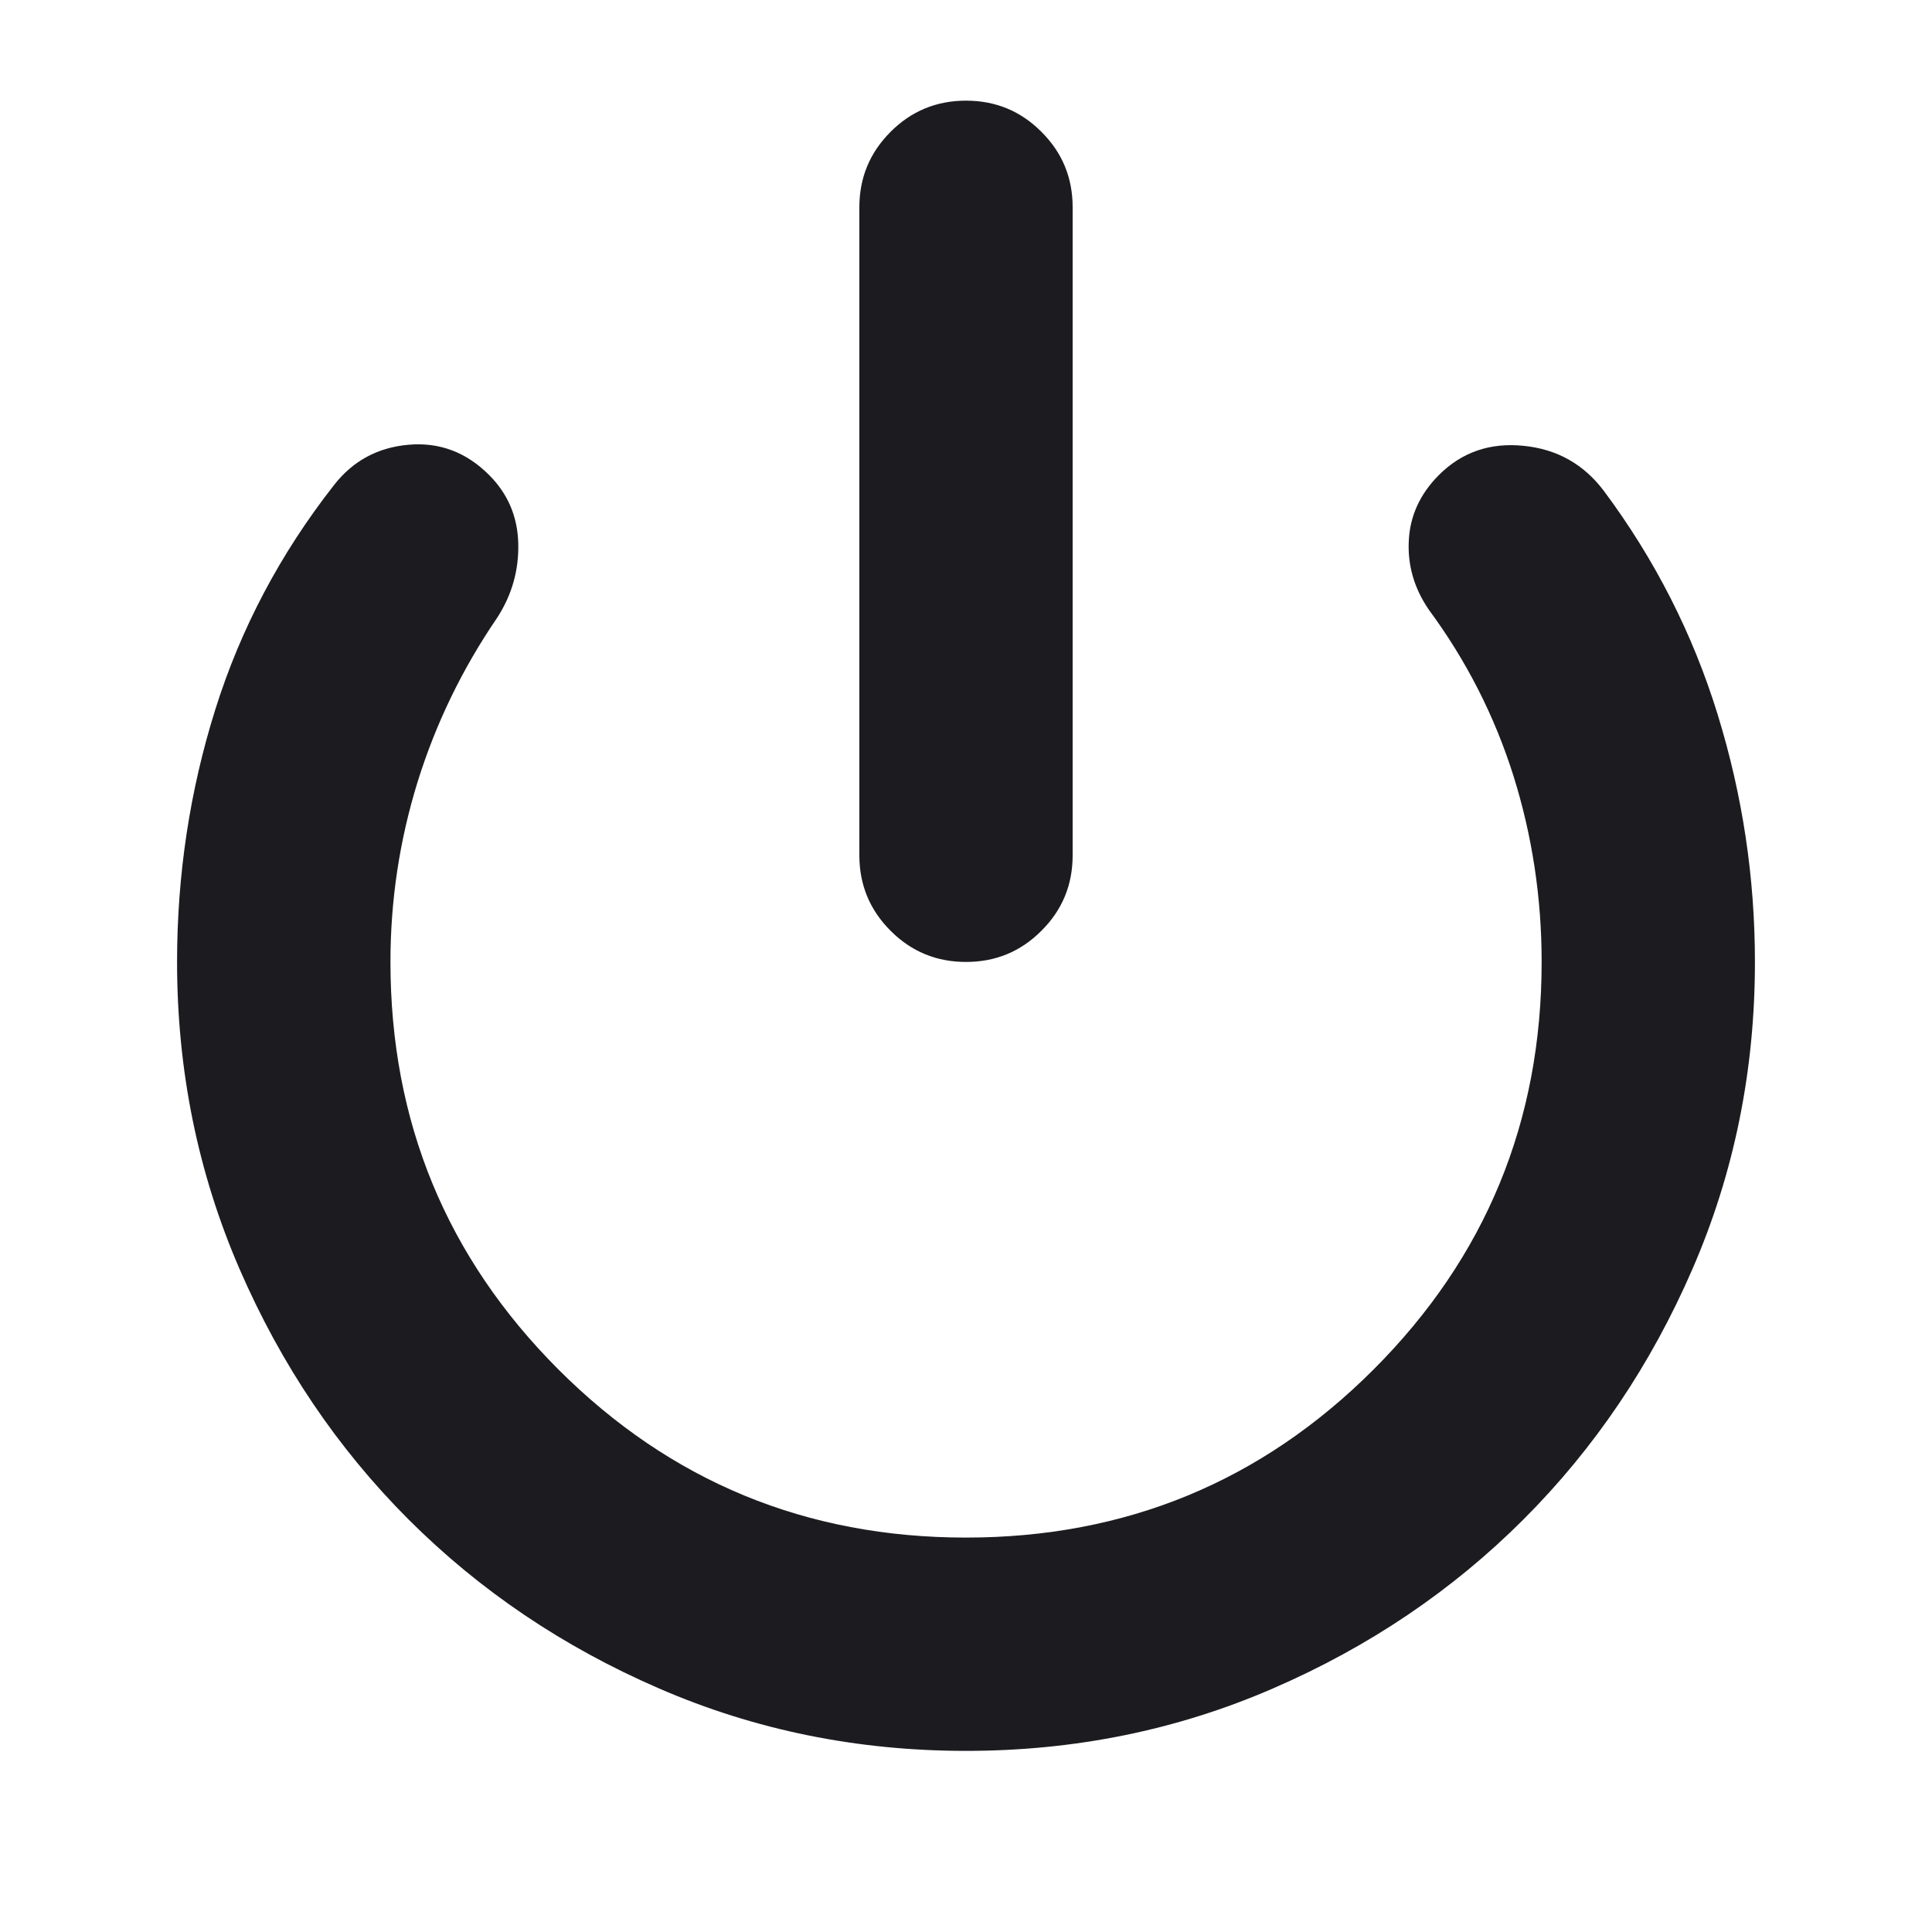
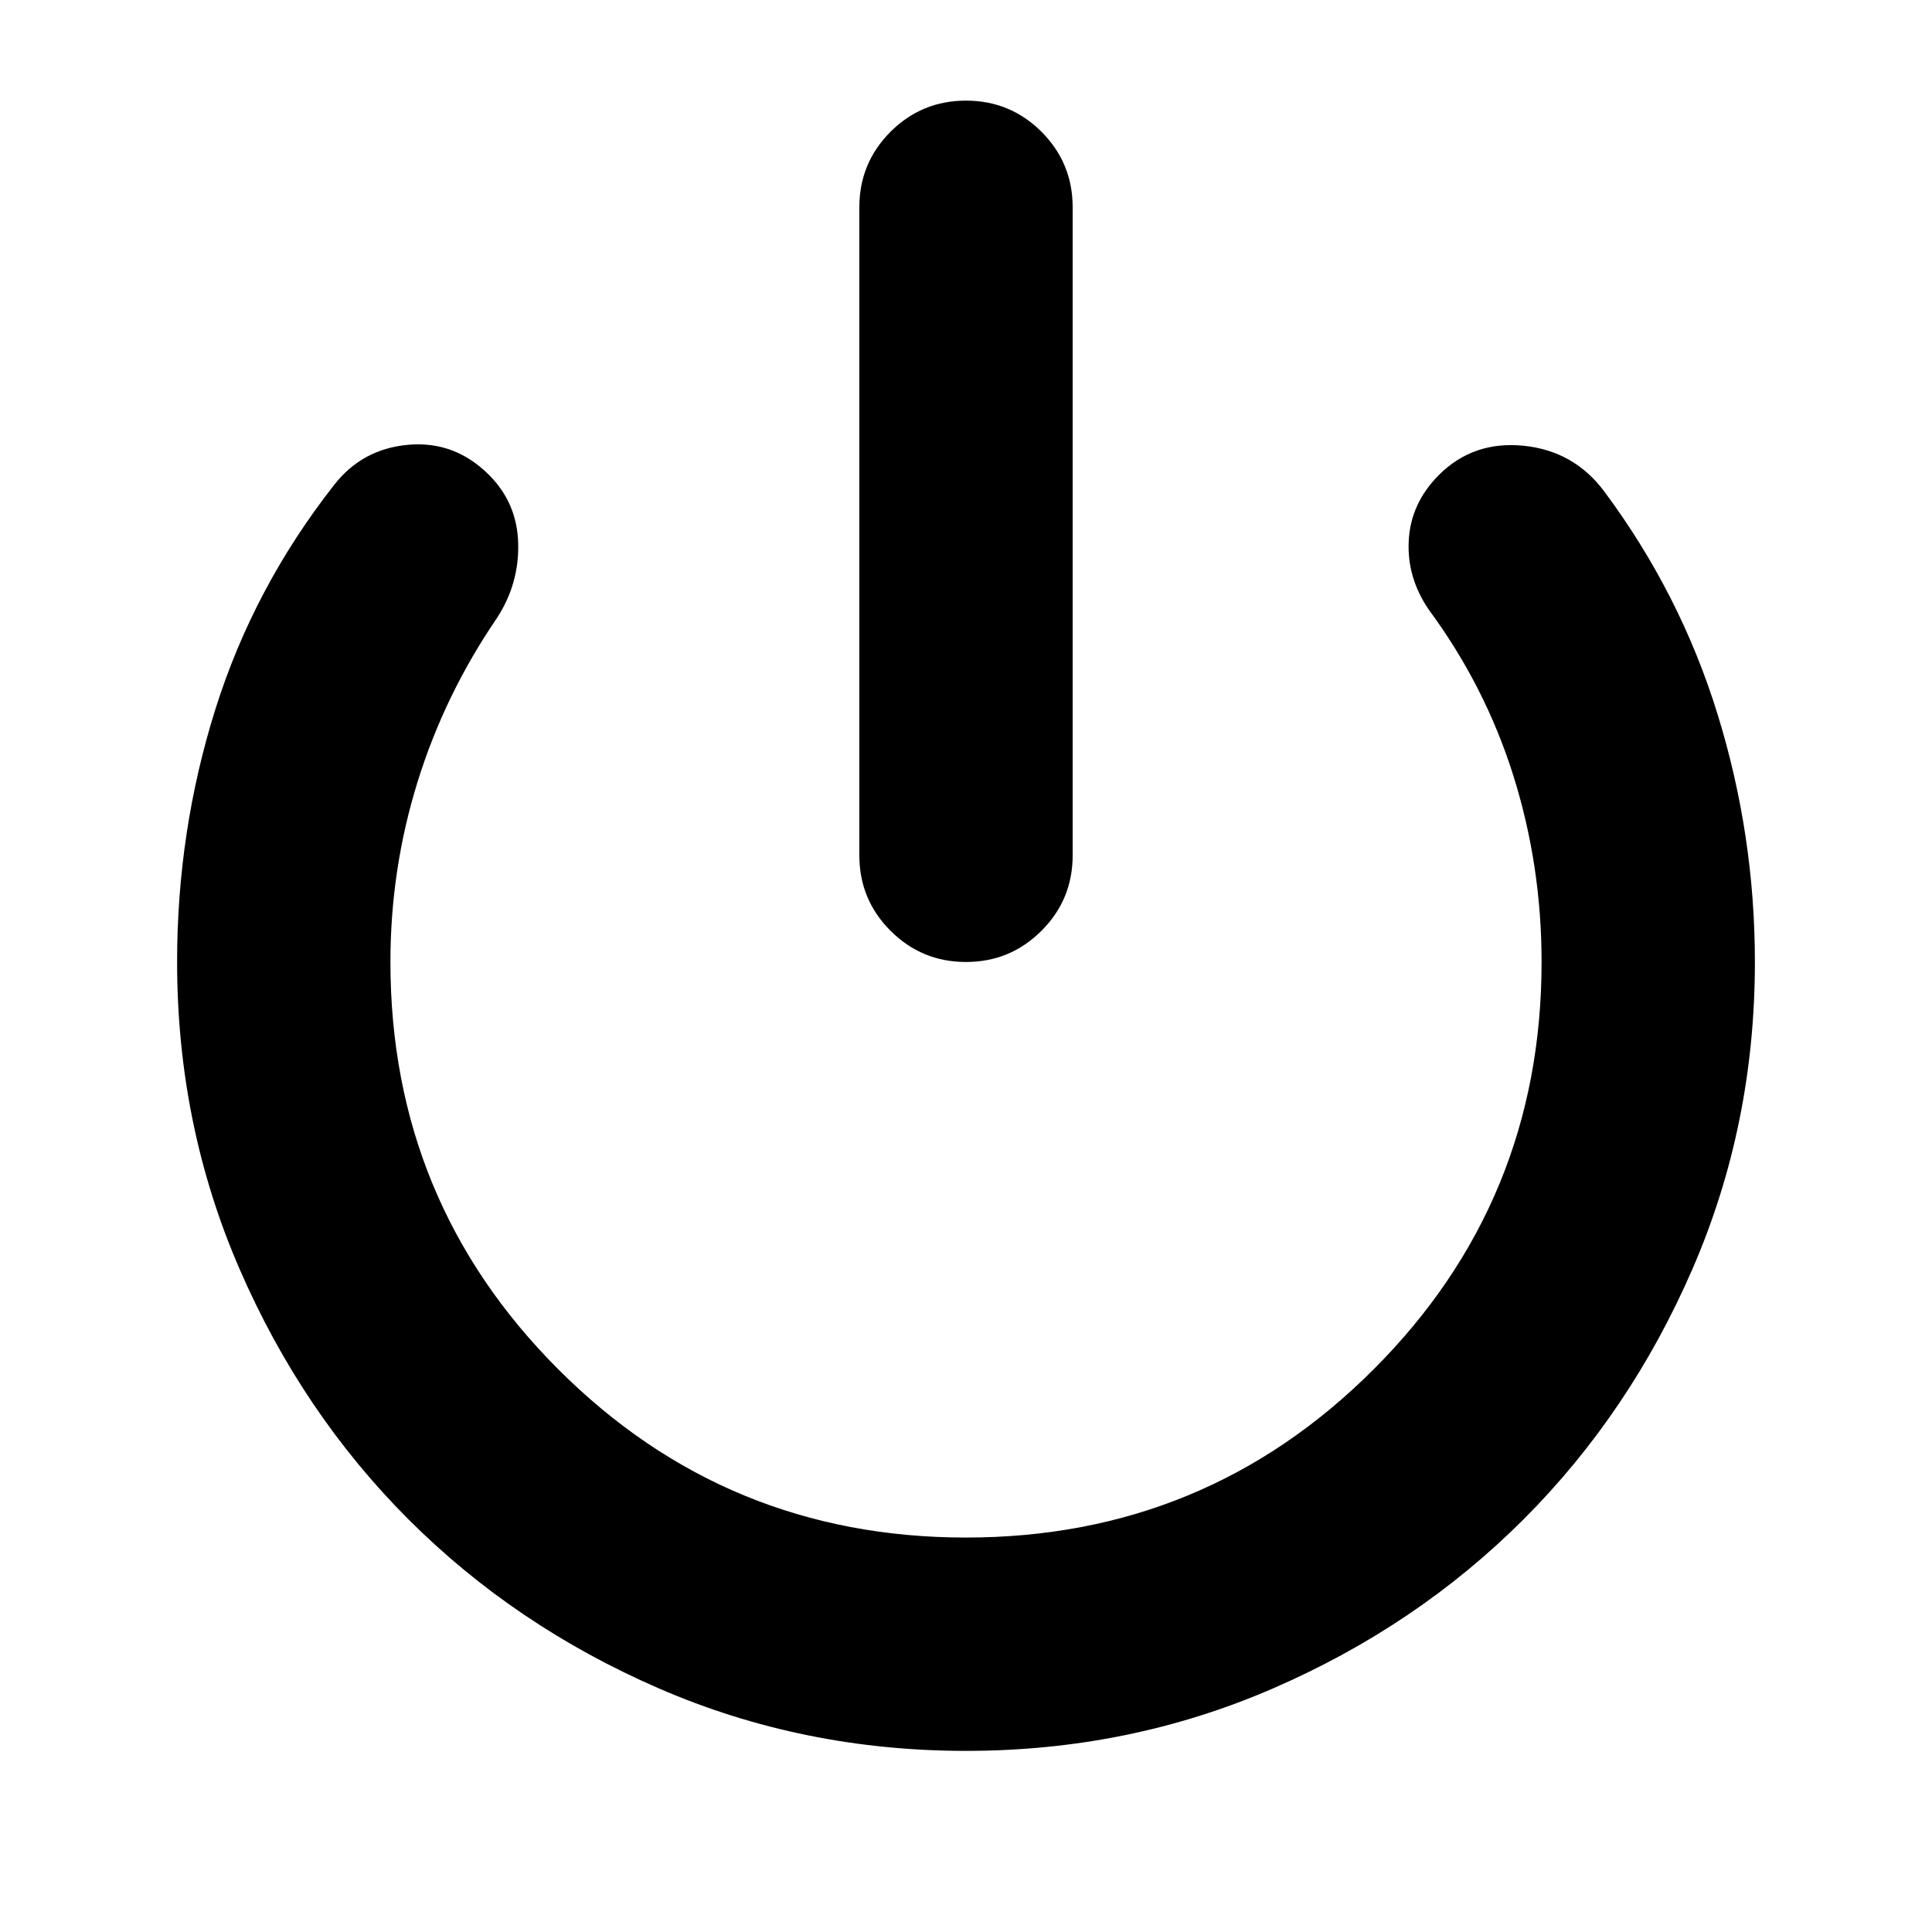
- <svg xmlns="http://www.w3.org/2000/svg" width="20" height="20" viewBox="0 0 20 20" fill="none">
-   <mask id="mask0_606_63" style="mask-type:alpha" maskUnits="userSpaceOnUse" x="0" y="0" width="20" height="20">
-     <rect width="20" height="20" fill="#D9D9D9" />
+ <svg xmlns="http://www.w3.org/2000/svg" width="24" height="24" viewBox="0 0 24 24" fill="none">
+   <mask id="mask0_737_1291" style="mask-type:alpha" maskUnits="userSpaceOnUse" x="0" y="0" width="24" height="24">
+     <rect width="24" height="24" fill="currentColor" />
  </mask>
-   <g mask="url(#mask0_606_63)">
-     <path d="M10 9.958C9.695 9.958 9.434 9.851 9.219 9.635C9.004 9.42 8.896 9.16 8.896 8.854V2.146C8.896 1.84 9.004 1.58 9.219 1.365C9.434 1.149 9.695 1.042 10 1.042C10.306 1.042 10.566 1.149 10.781 1.365C10.997 1.58 11.104 1.84 11.104 2.146V8.854C11.104 9.16 10.997 9.42 10.781 9.635C10.566 9.851 10.306 9.958 10 9.958ZM10 18.125C8.875 18.125 7.816 17.91 6.823 17.479C5.83 17.049 4.965 16.465 4.229 15.729C3.493 14.993 2.91 14.129 2.479 13.135C2.049 12.142 1.833 11.083 1.833 9.958C1.833 9.056 1.965 8.184 2.229 7.344C2.493 6.503 2.903 5.729 3.458 5.021C3.653 4.771 3.91 4.632 4.229 4.604C4.549 4.576 4.827 4.681 5.063 4.917C5.257 5.111 5.358 5.347 5.365 5.625C5.372 5.903 5.299 6.16 5.146 6.396C4.785 6.924 4.511 7.49 4.323 8.094C4.136 8.698 4.042 9.319 4.042 9.958C4.042 11.611 4.622 13.017 5.781 14.177C6.941 15.337 8.347 15.917 10 15.917C11.653 15.917 13.059 15.337 14.219 14.177C15.379 13.017 15.959 11.611 15.959 9.958C15.959 9.292 15.861 8.649 15.667 8.031C15.472 7.413 15.181 6.84 14.792 6.313C14.639 6.09 14.57 5.851 14.584 5.594C14.597 5.337 14.702 5.111 14.896 4.917C15.132 4.681 15.424 4.58 15.771 4.615C16.118 4.649 16.396 4.806 16.604 5.083C17.132 5.792 17.524 6.563 17.781 7.396C18.038 8.229 18.167 9.083 18.167 9.958C18.167 11.083 17.952 12.142 17.521 13.135C17.09 14.129 16.507 14.993 15.771 15.729C15.035 16.465 14.17 17.049 13.177 17.479C12.184 17.91 11.125 18.125 10 18.125Z" fill="#1C1B1F" />
+   <g mask="url(#mask0_737_1291)">
+     <path d="M12 11.95C11.633 11.95 11.321 11.821 11.062 11.562C10.804 11.304 10.675 10.992 10.675 10.625V2.575C10.675 2.208 10.804 1.896 11.062 1.637C11.321 1.379 11.633 1.25 12 1.25C12.367 1.25 12.679 1.379 12.938 1.637C13.196 1.896 13.325 2.208 13.325 2.575V10.625C13.325 10.992 13.196 11.304 12.938 11.562C12.679 11.821 12.367 11.95 12 11.95ZM12 21.75C10.65 21.75 9.379 21.492 8.187 20.975C6.996 20.458 5.958 19.758 5.075 18.875C4.192 17.992 3.492 16.954 2.975 15.762C2.458 14.571 2.2 13.3 2.2 11.95C2.2 10.867 2.358 9.821 2.675 8.812C2.992 7.804 3.483 6.875 4.15 6.025C4.383 5.725 4.692 5.558 5.075 5.525C5.458 5.492 5.792 5.617 6.075 5.9C6.308 6.133 6.429 6.417 6.437 6.75C6.446 7.083 6.358 7.392 6.175 7.675C5.742 8.308 5.412 8.988 5.187 9.713C4.962 10.438 4.85 11.183 4.85 11.95C4.85 13.933 5.546 15.621 6.937 17.012C8.329 18.404 10.017 19.1 12 19.1C13.983 19.1 15.671 18.404 17.062 17.012C18.454 15.621 19.15 13.933 19.15 11.95C19.15 11.15 19.033 10.379 18.8 9.637C18.567 8.896 18.217 8.208 17.75 7.575C17.567 7.308 17.483 7.021 17.5 6.713C17.517 6.404 17.642 6.133 17.875 5.9C18.158 5.617 18.508 5.496 18.925 5.537C19.342 5.579 19.675 5.767 19.925 6.1C20.558 6.95 21.029 7.875 21.337 8.875C21.646 9.875 21.8 10.9 21.8 11.95C21.8 13.3 21.542 14.571 21.025 15.762C20.508 16.954 19.808 17.992 18.925 18.875C18.042 19.758 17.004 20.458 15.812 20.975C14.621 21.492 13.35 21.75 12 21.75Z" fill="currentColor" />
  </g>
</svg>
